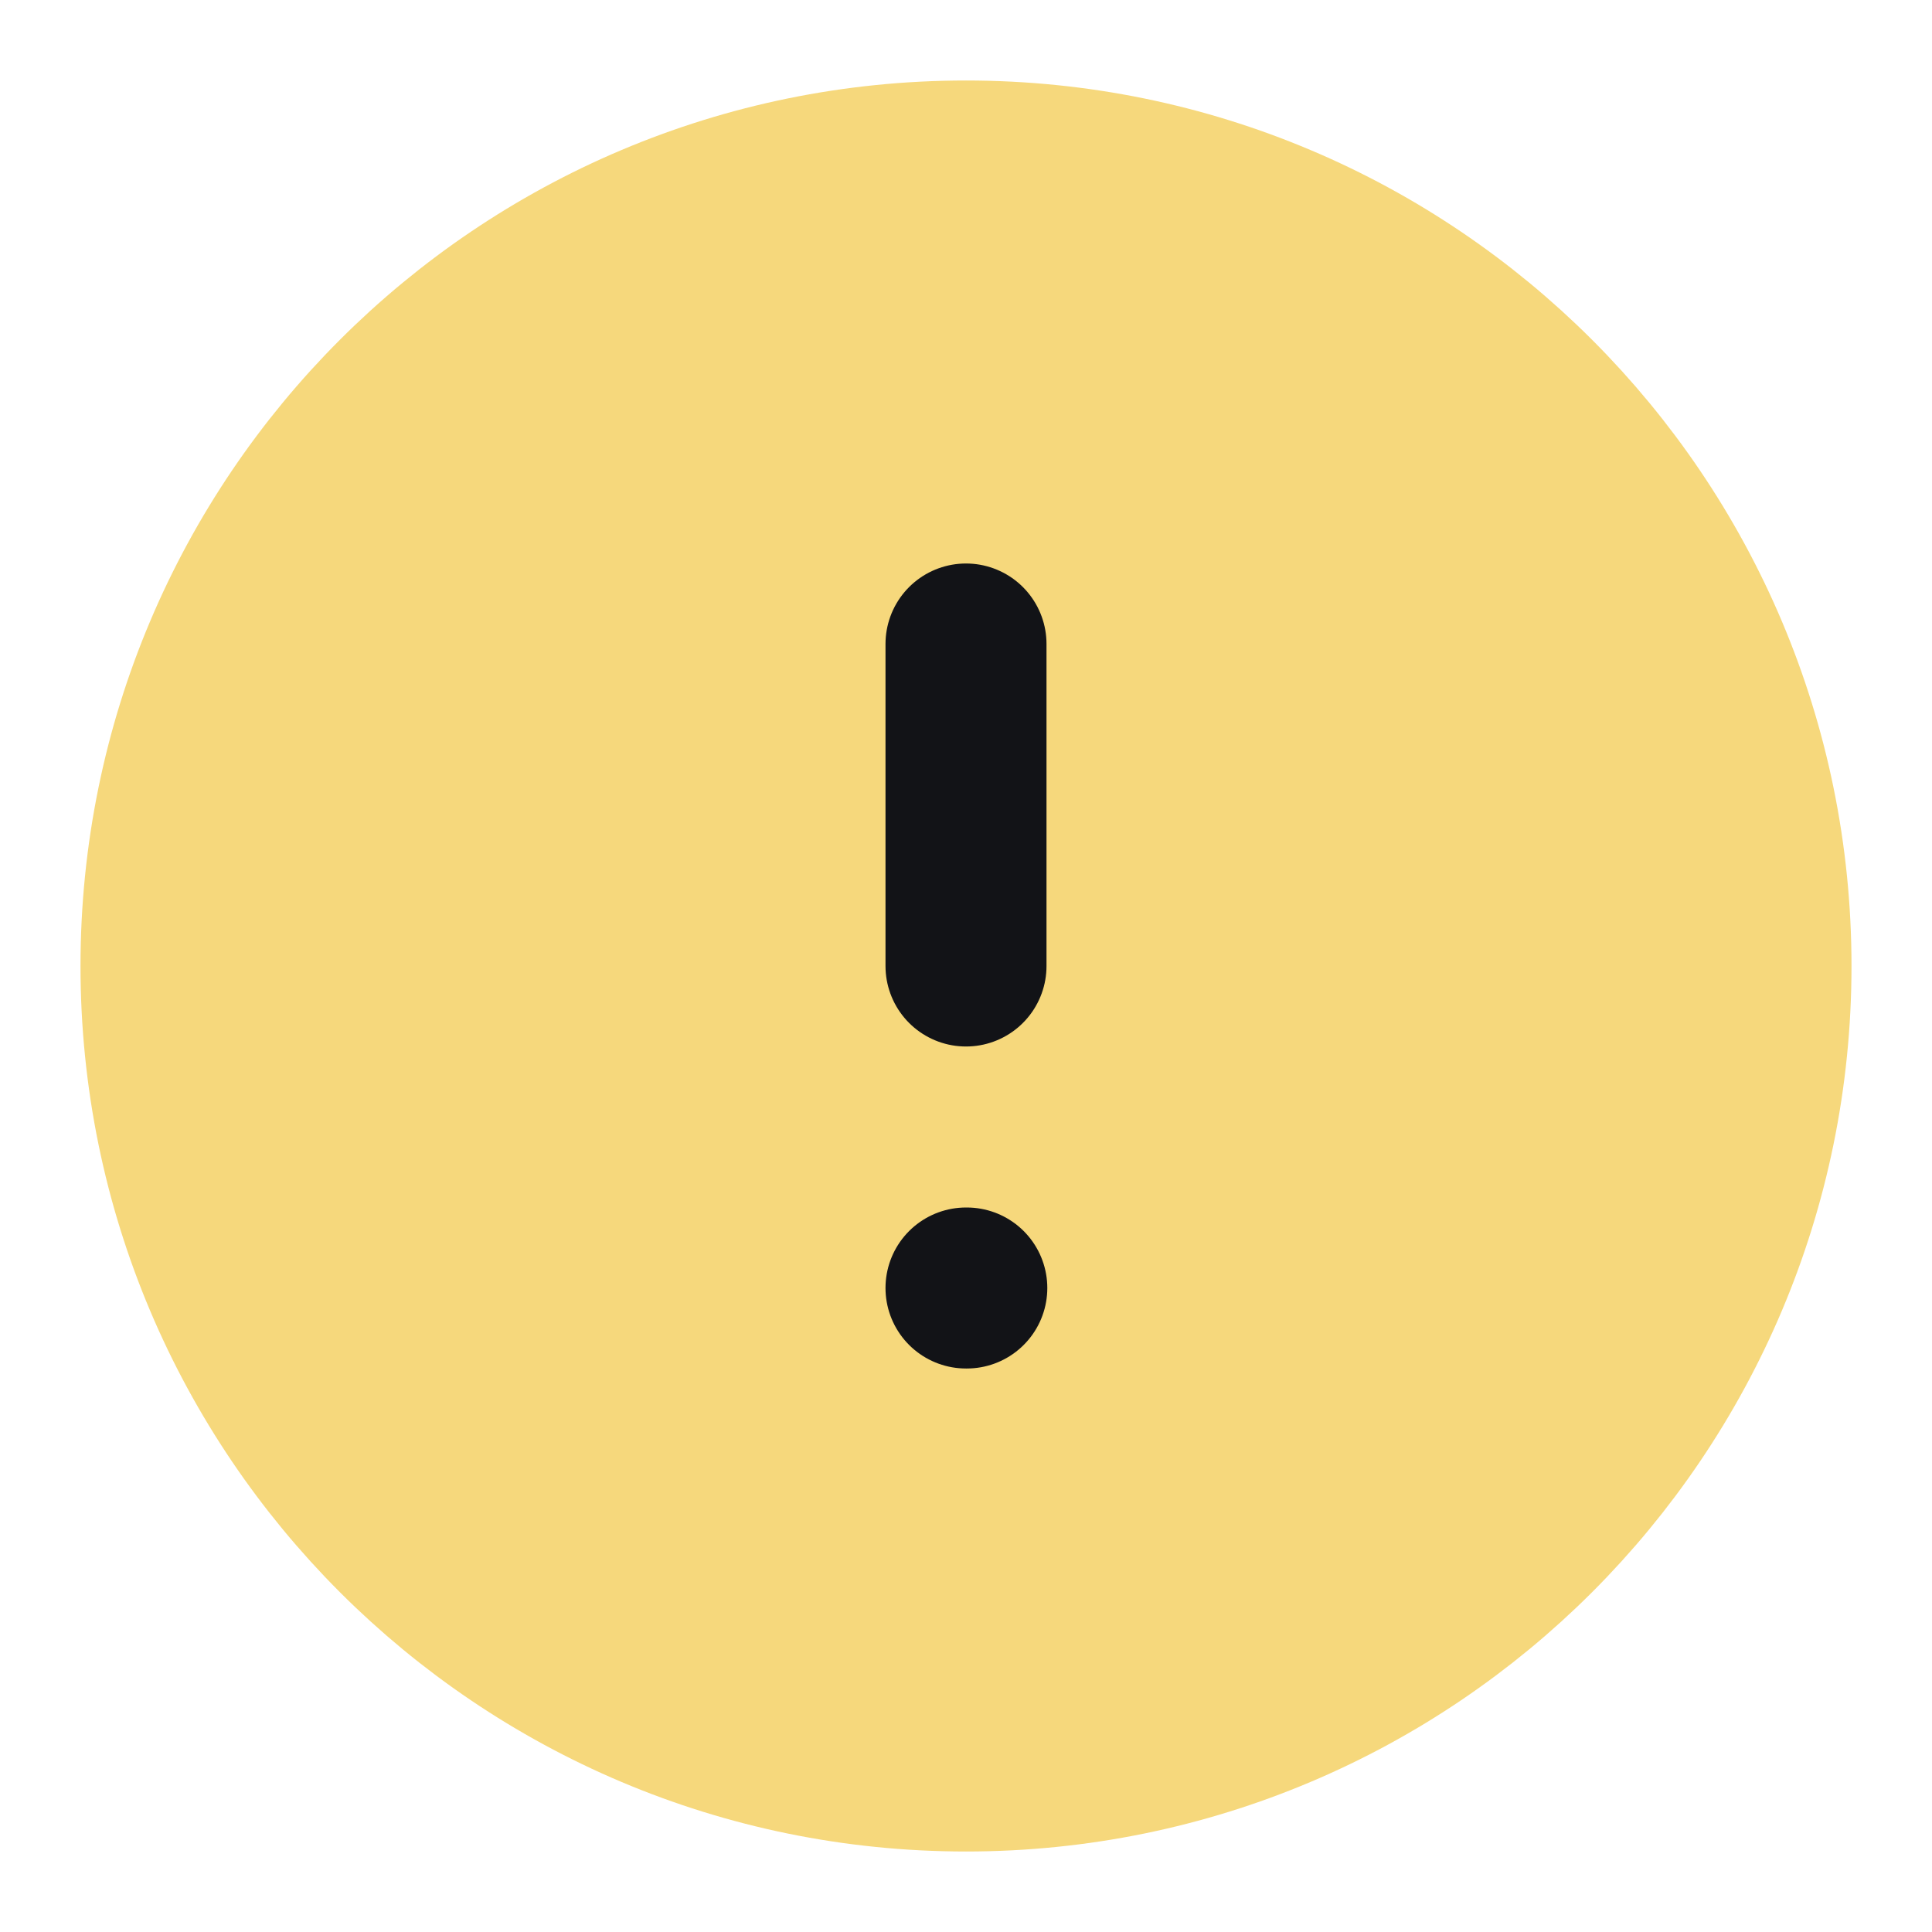
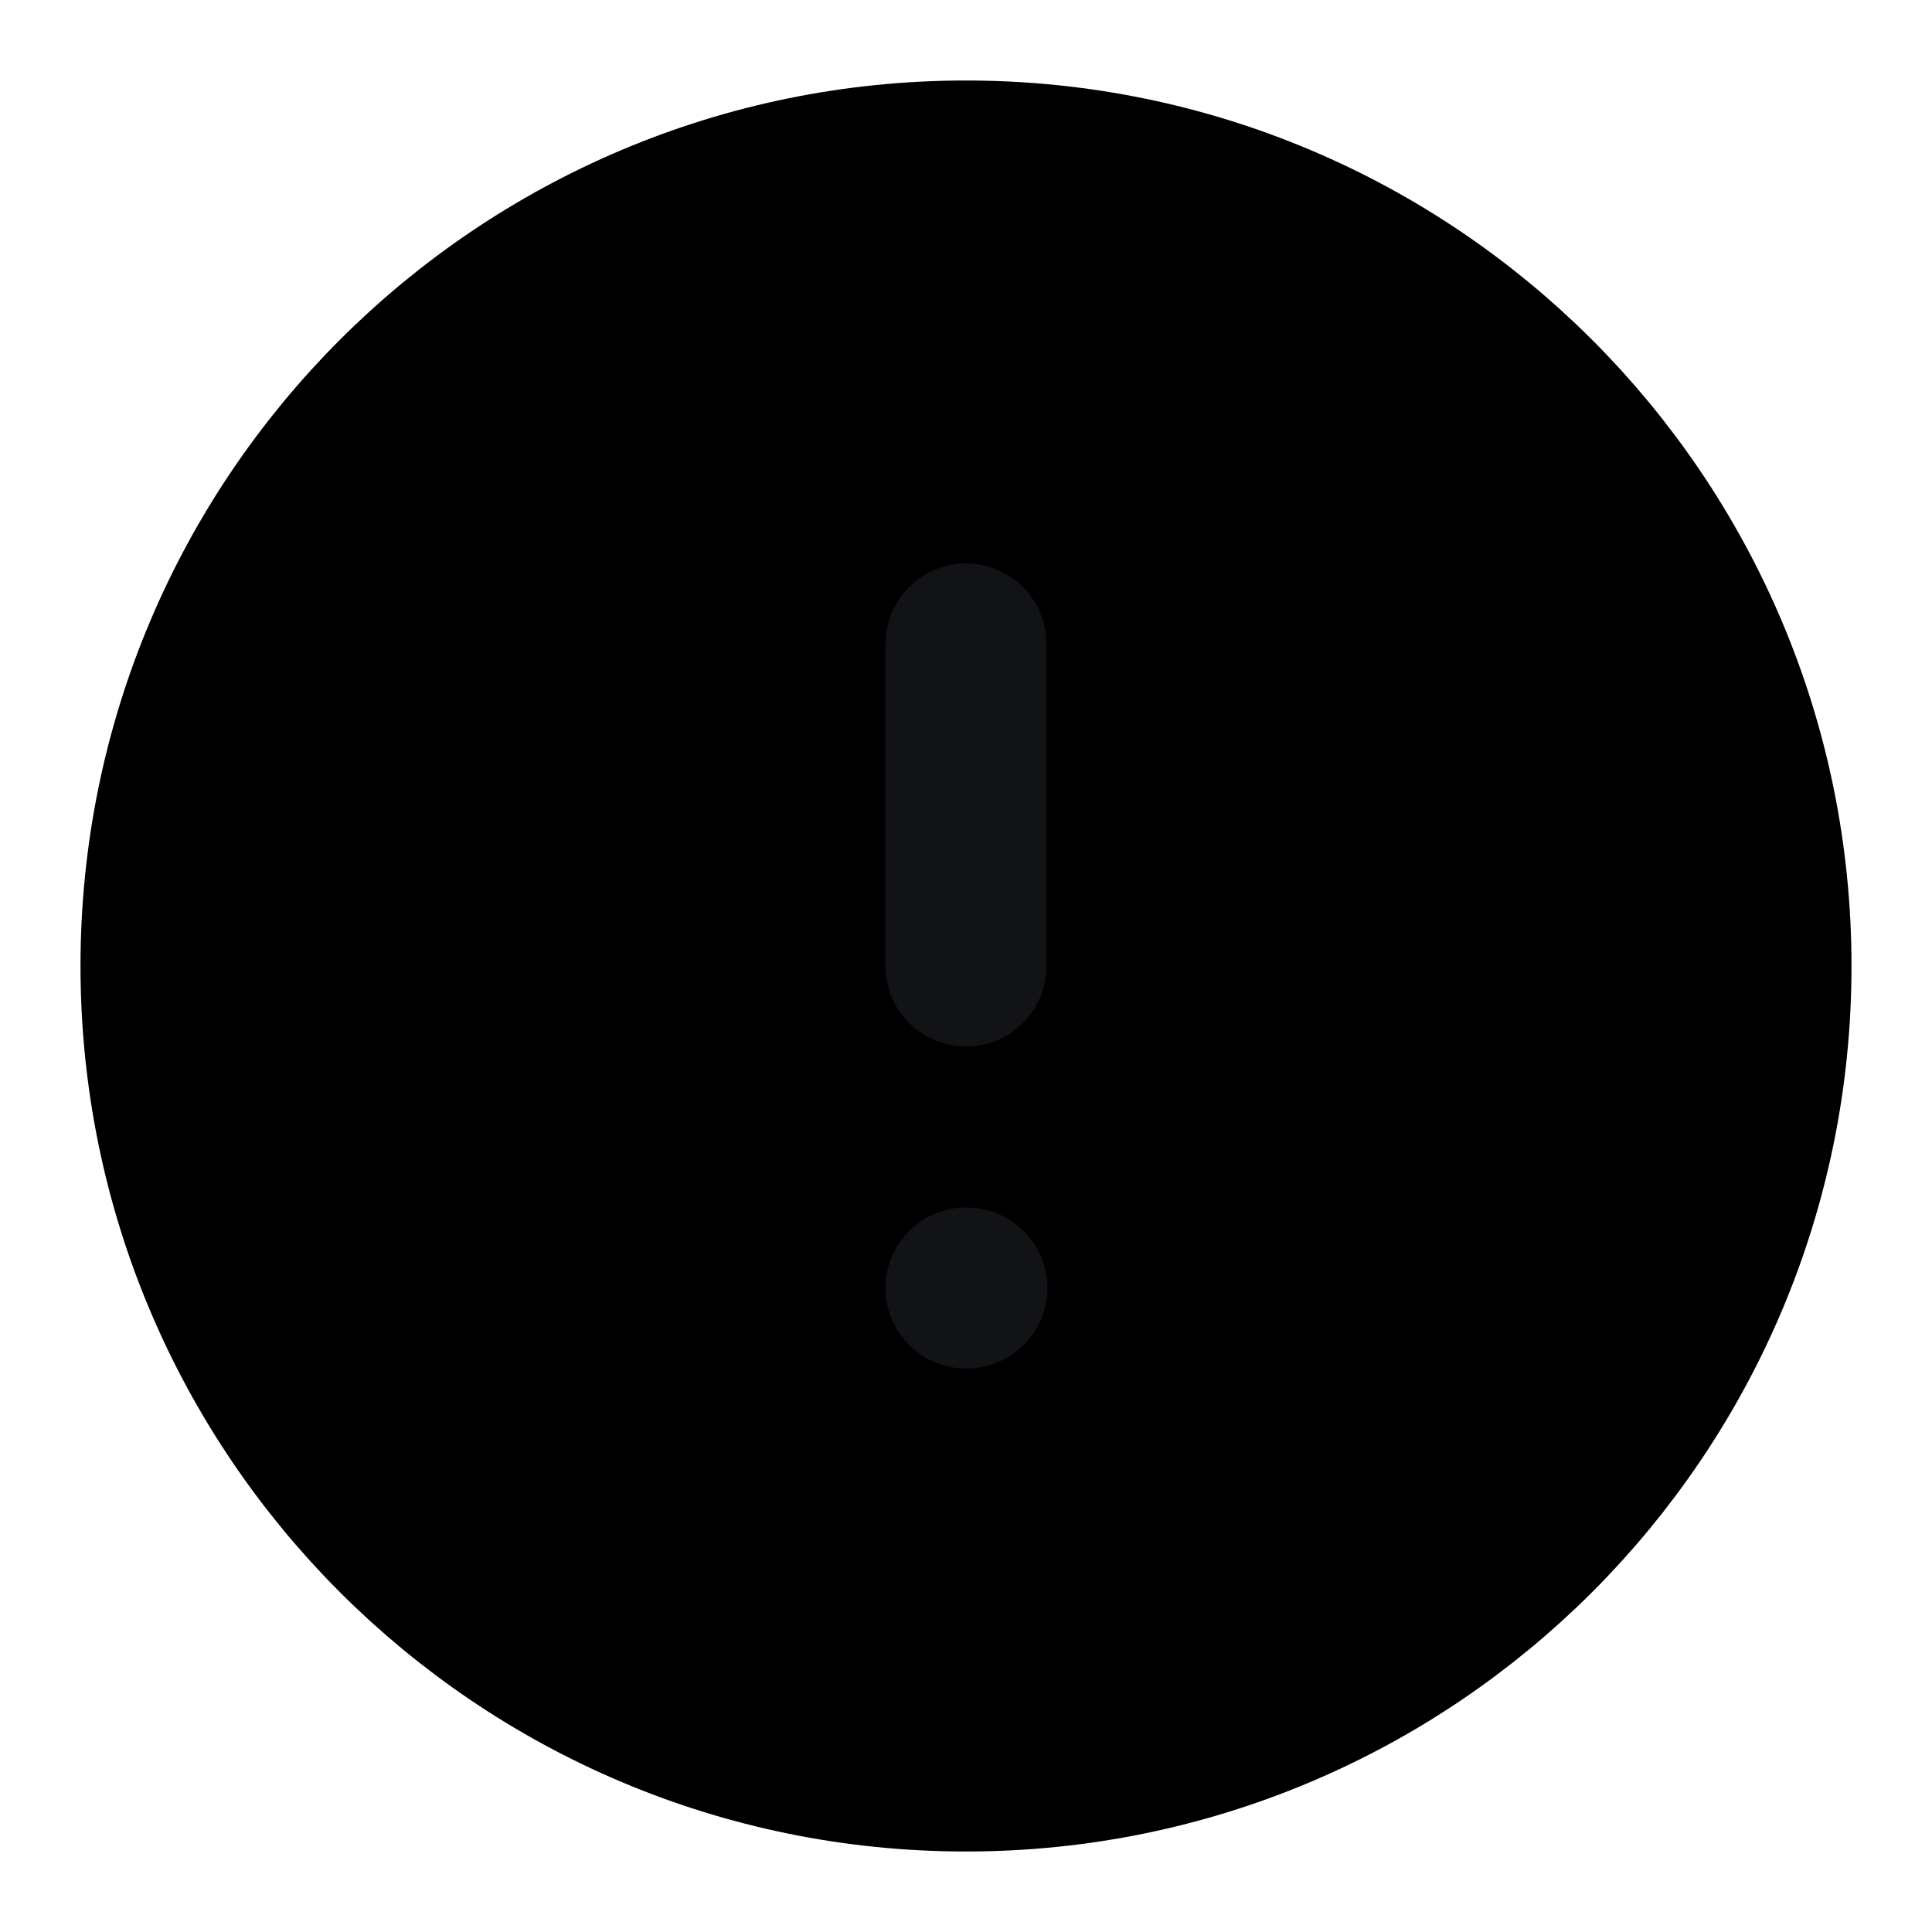
<svg xmlns="http://www.w3.org/2000/svg" width="24" height="24" viewBox="0 0 24 24" fill="none">
-   <path d="M12 22C17.523 22 22 17.523 22 12C22 6.477 17.523 2 12 2C6.477 2 2 6.477 2 12C2 17.523 6.477 22 12 22Z" fill="#f6d87c" stroke="#f6d87c" stroke-width="2" stroke-linecap="round" stroke-linejoin="round" />
+   <path d="M12 22C17.523 22 22 17.523 22 12C22 6.477 17.523 2 12 2C6.477 2 2 6.477 2 12C2 17.523 6.477 22 12 22Z" fill="currentColor" stroke="currentColor" stroke-width="2" stroke-linecap="round" stroke-linejoin="round" />
  <path d="M12 8V12" stroke="#121317" stroke-width="2" stroke-linecap="round" stroke-linejoin="round" />
  <path d="M12 16H12.01" stroke="#121317" stroke-width="2" stroke-linecap="round" stroke-linejoin="round" />
</svg>
